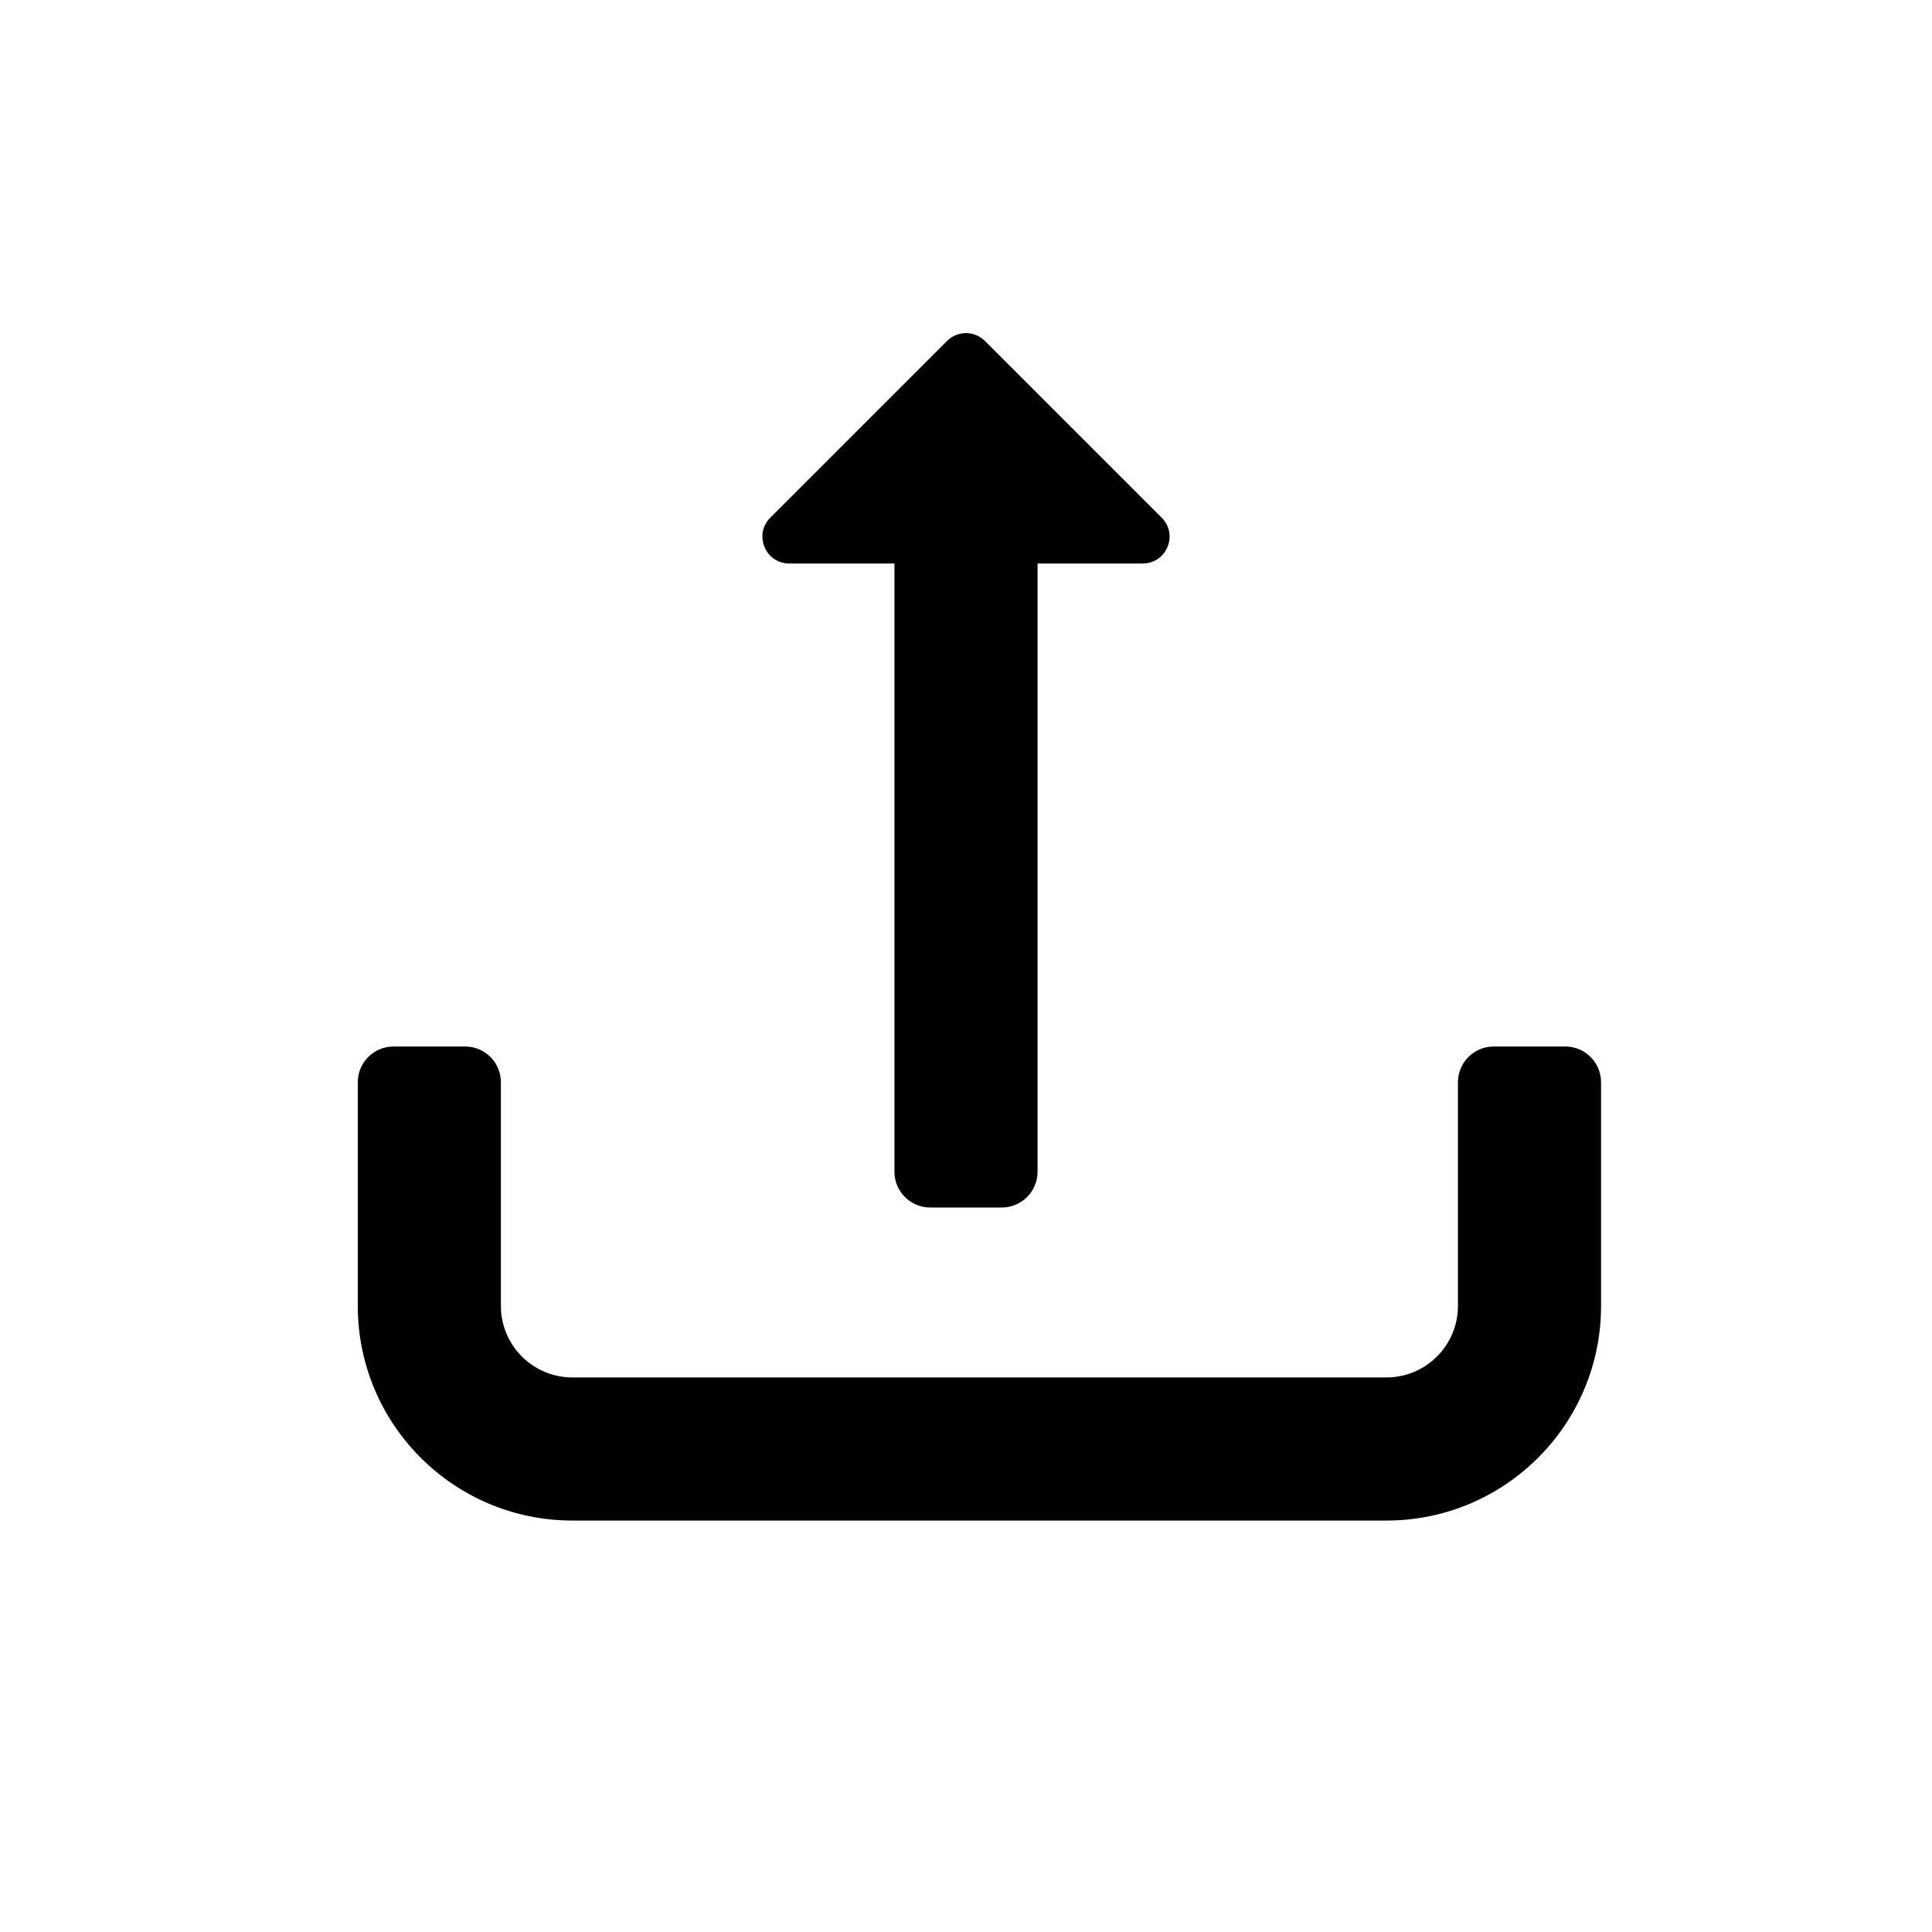
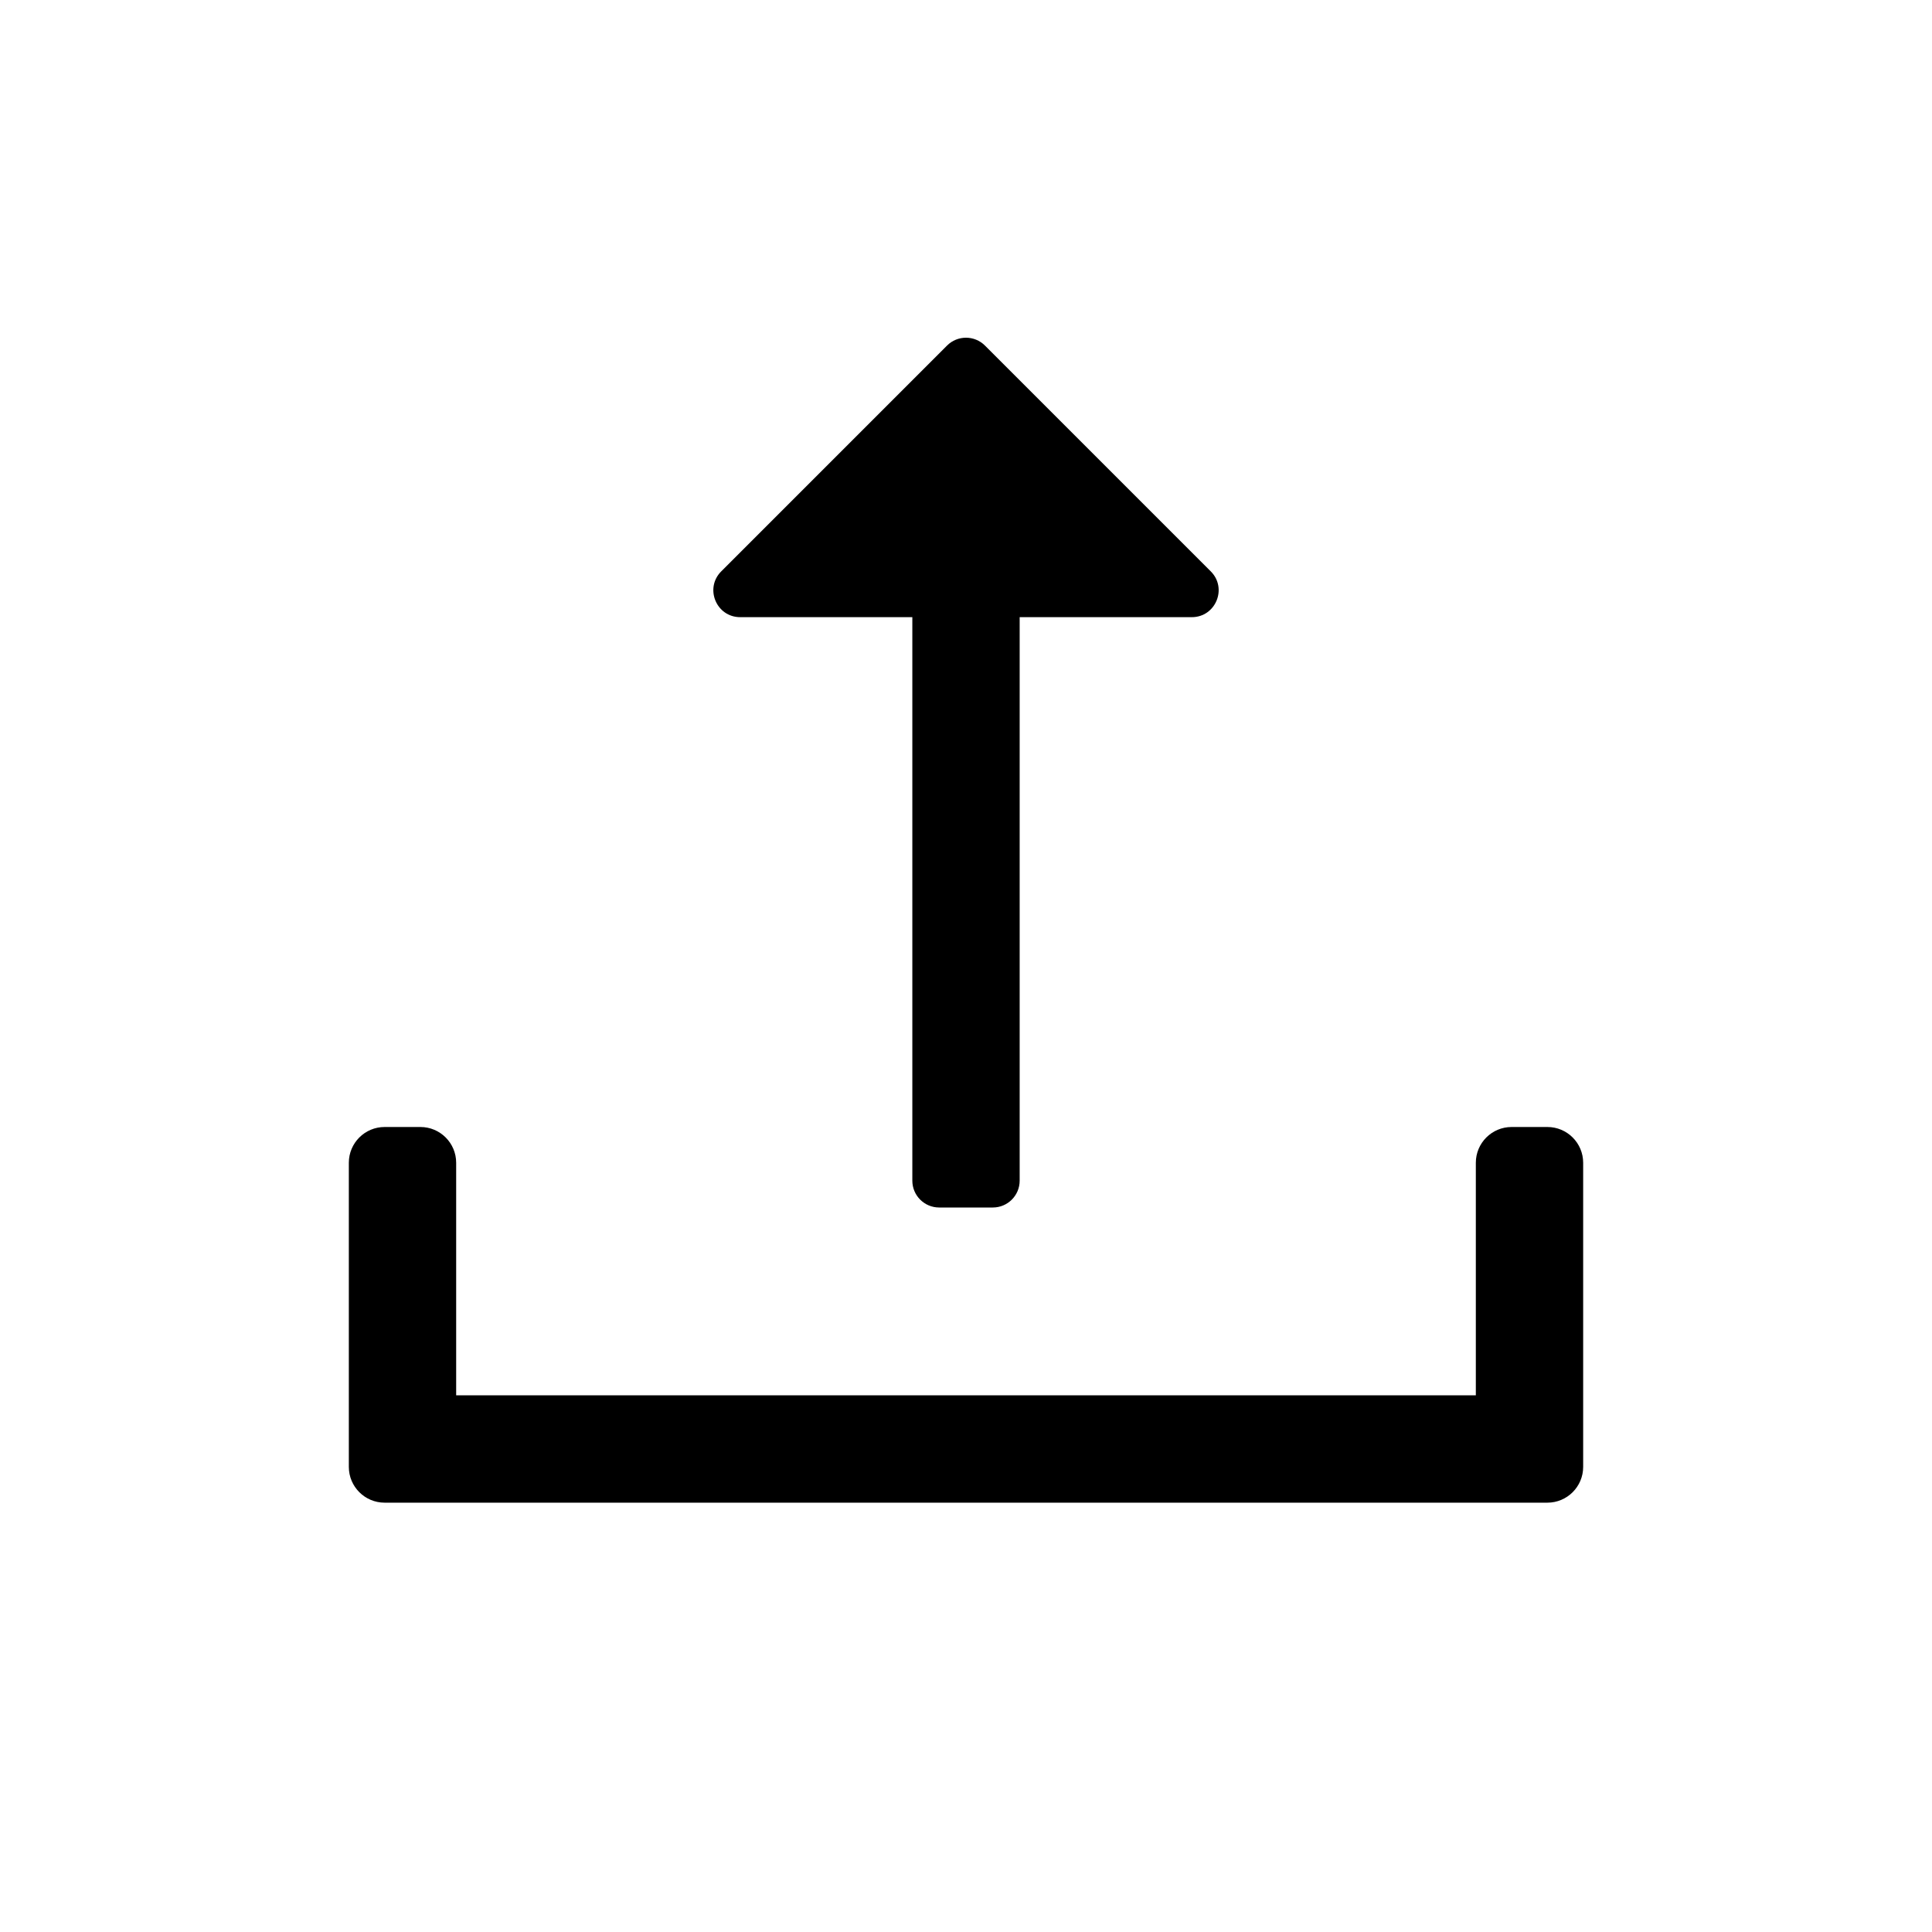
<svg xmlns="http://www.w3.org/2000/svg" version="1.1" id="Layer_1" x="0px" y="0px" width="216px" height="216px" viewBox="0 0 216 216" enable-background="new 0 0 216 216" xml:space="preserve">
-   <g>
-     <g>
-       <path d="M163,121v25c0,4.418-3.582,8-8,8H64c-4.418,0-8-3.582-8-8v-25c0-2.209-1.791-4-4-4h-8c-2.209,0-4,1.791-4,4v25    c0,13.255,10.745,24,24,24h91c13.255,0,24-10.745,24-24v-25c0-2.209-1.791-4-4-4h-8C164.791,117,163,118.791,163,121z" />
-     </g>
-     <g>
-       <path d="M88.243,63H100v68c0,2.209,1.791,4,4,4h8c2.209,0,4-1.791,4-4V63h11.757c2.673,0,4.011-3.231,2.121-5.121l-19.757-19.757    c-1.172-1.172-3.071-1.172-4.243,0L86.121,57.879C84.231,59.769,85.57,63,88.243,63z" />
-     </g>
-   </g>
+   <path d="M135.364,63.879l-25.243-25.243c-1.172-1.172-3.071-1.172-4.243,0L80.636,63.879C78.746,65.769,80.085,69,82.757,69H102v63  c0,1.657,1.343,3,3,3h6c1.657,0,3-1.343,3-3V69h19.243C135.915,69,137.254,65.769,135.364,63.879z" />
+   <path d="M173,168H43c-2.209,0-4-1.791-4-4v-34c0-2.209,1.791-4,4-4h4c2.209,0,4,1.791,4,4v26h114v-26c0-2.209,1.791-4,4-4h4  c2.209,0,4,1.791,4,4v34C177,166.209,175.209,168,173,168z" />
</svg>
